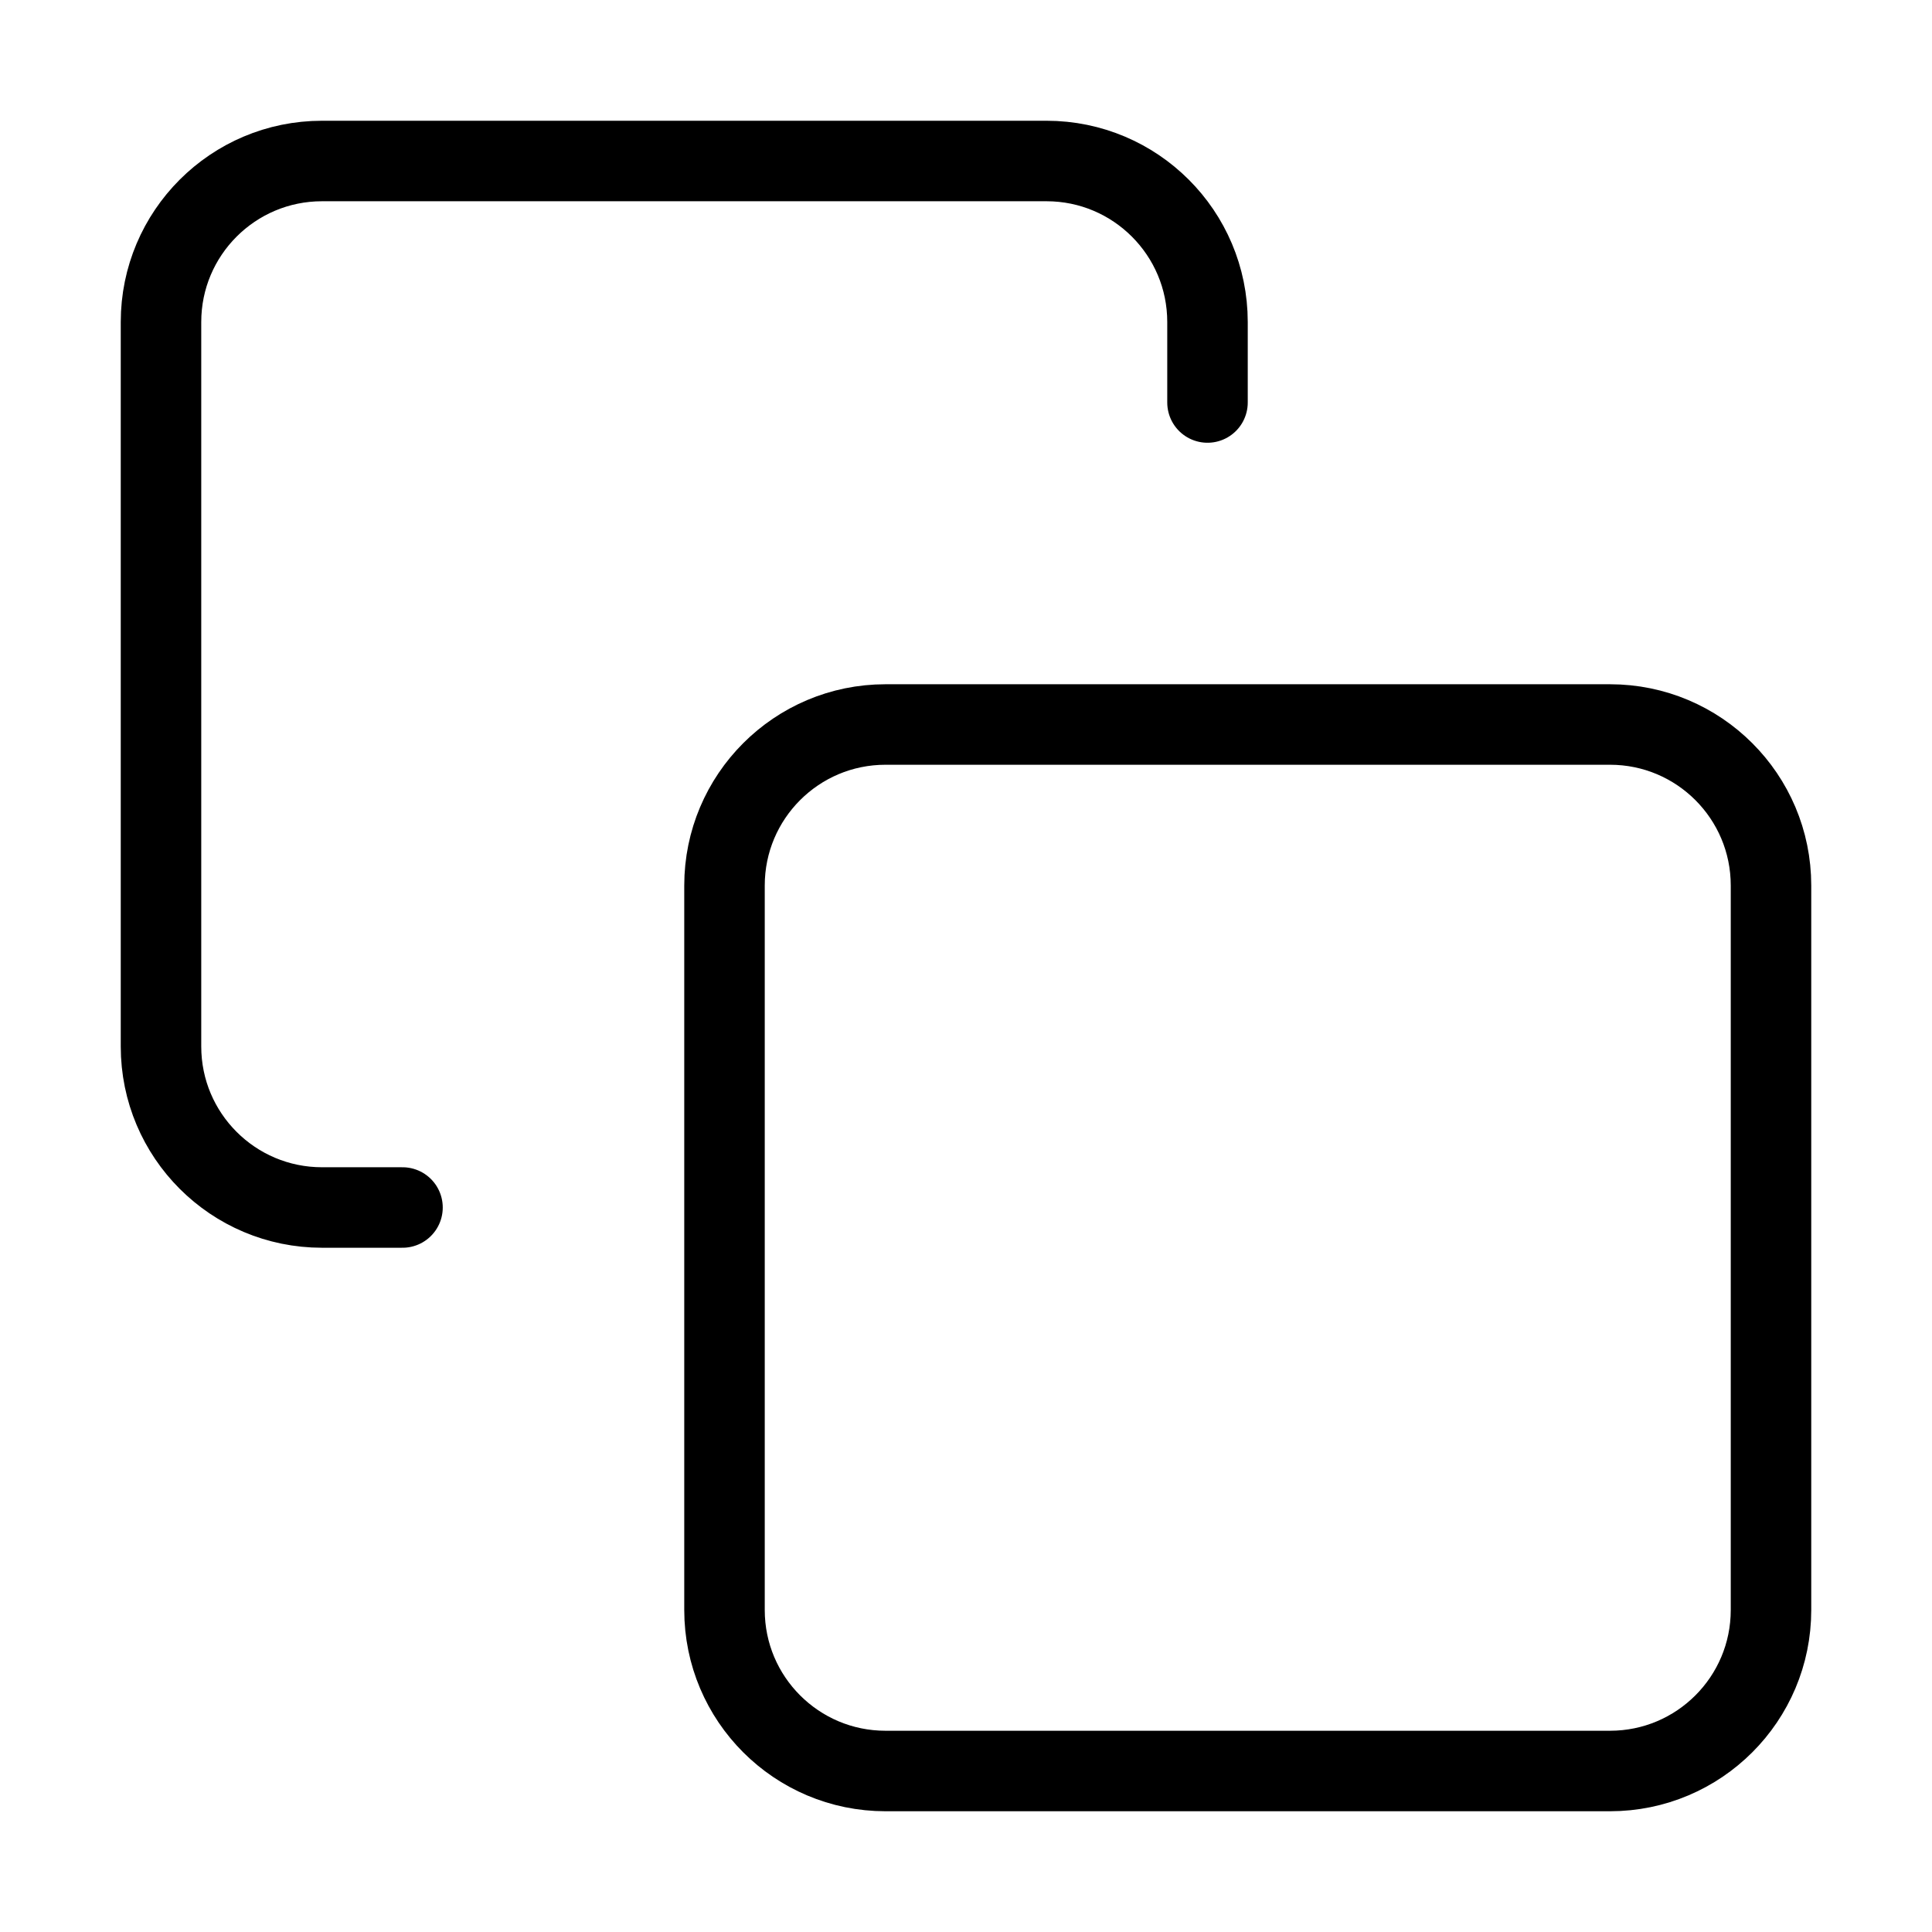
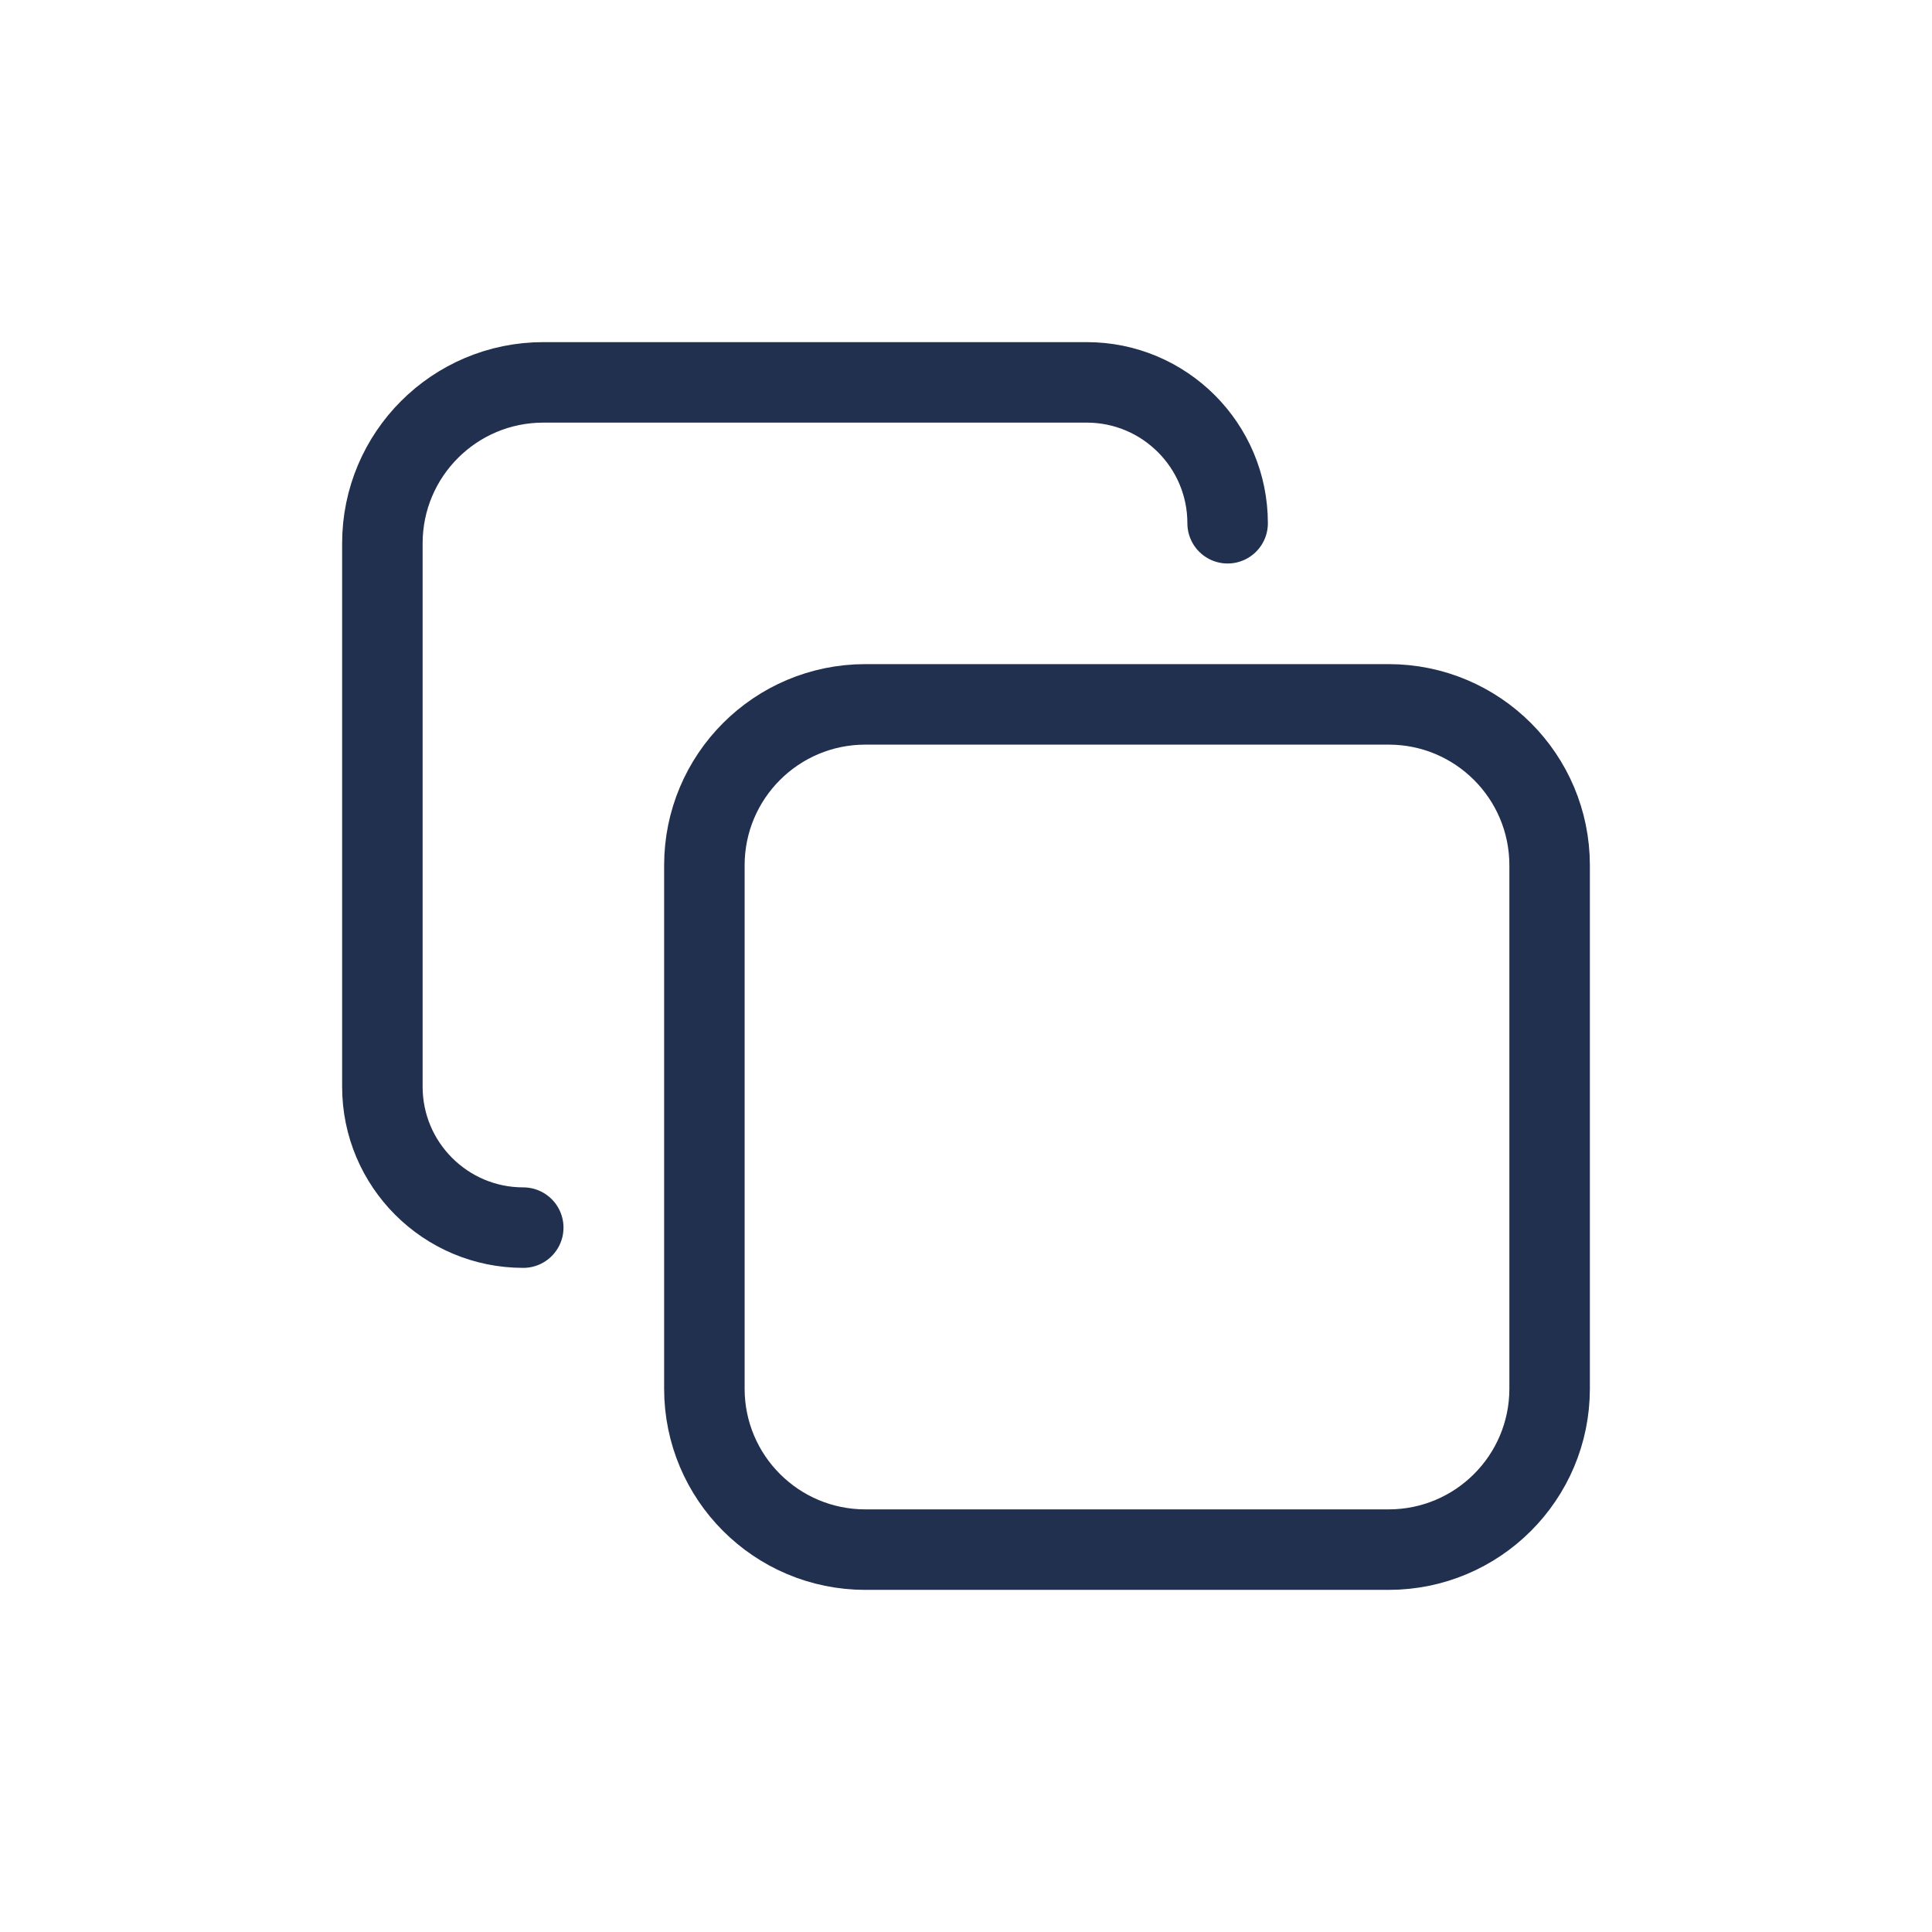
- <svg xmlns="http://www.w3.org/2000/svg" width="24" height="24" viewBox="0 0 24 24" fill="none" stroke="currentColor" stroke-width="1" stroke-linecap="round" stroke-linejoin="round">
-   <rect x="9" y="9" width="13" height="13" rx="2" ry="2" />
-   <path d="M5 15H4a2 2 0 0 1-2-2V4a2 2 0 0 1 2-2h9a2 2 0 0 1 2 2v1" />
+ <svg xmlns="http://www.w3.org/2000/svg" width="24" height="24" viewBox="0 0 24 24" fill="none">
+   <path d="M6.5 15.25C5.534 15.25 4.75 14.466 4.75 13.5V6.75C4.75 5.645 5.645 4.75 6.75 4.75H13.5C14.466 4.75 15.25 5.534 15.25 6.5" stroke="#21304F" stroke-linecap="round" stroke-linejoin="round" />
+   <path d="M17.25 8.75H10.75C9.645 8.75 8.75 9.645 8.75 10.75V17.25C8.75 18.355 9.645 19.25 10.75 19.25H17.25C18.355 19.25 19.25 18.355 19.25 17.25V10.75C19.25 9.645 18.355 8.75 17.25 8.75Z" stroke="#21304F" stroke-linecap="round" stroke-linejoin="round" />
</svg>
